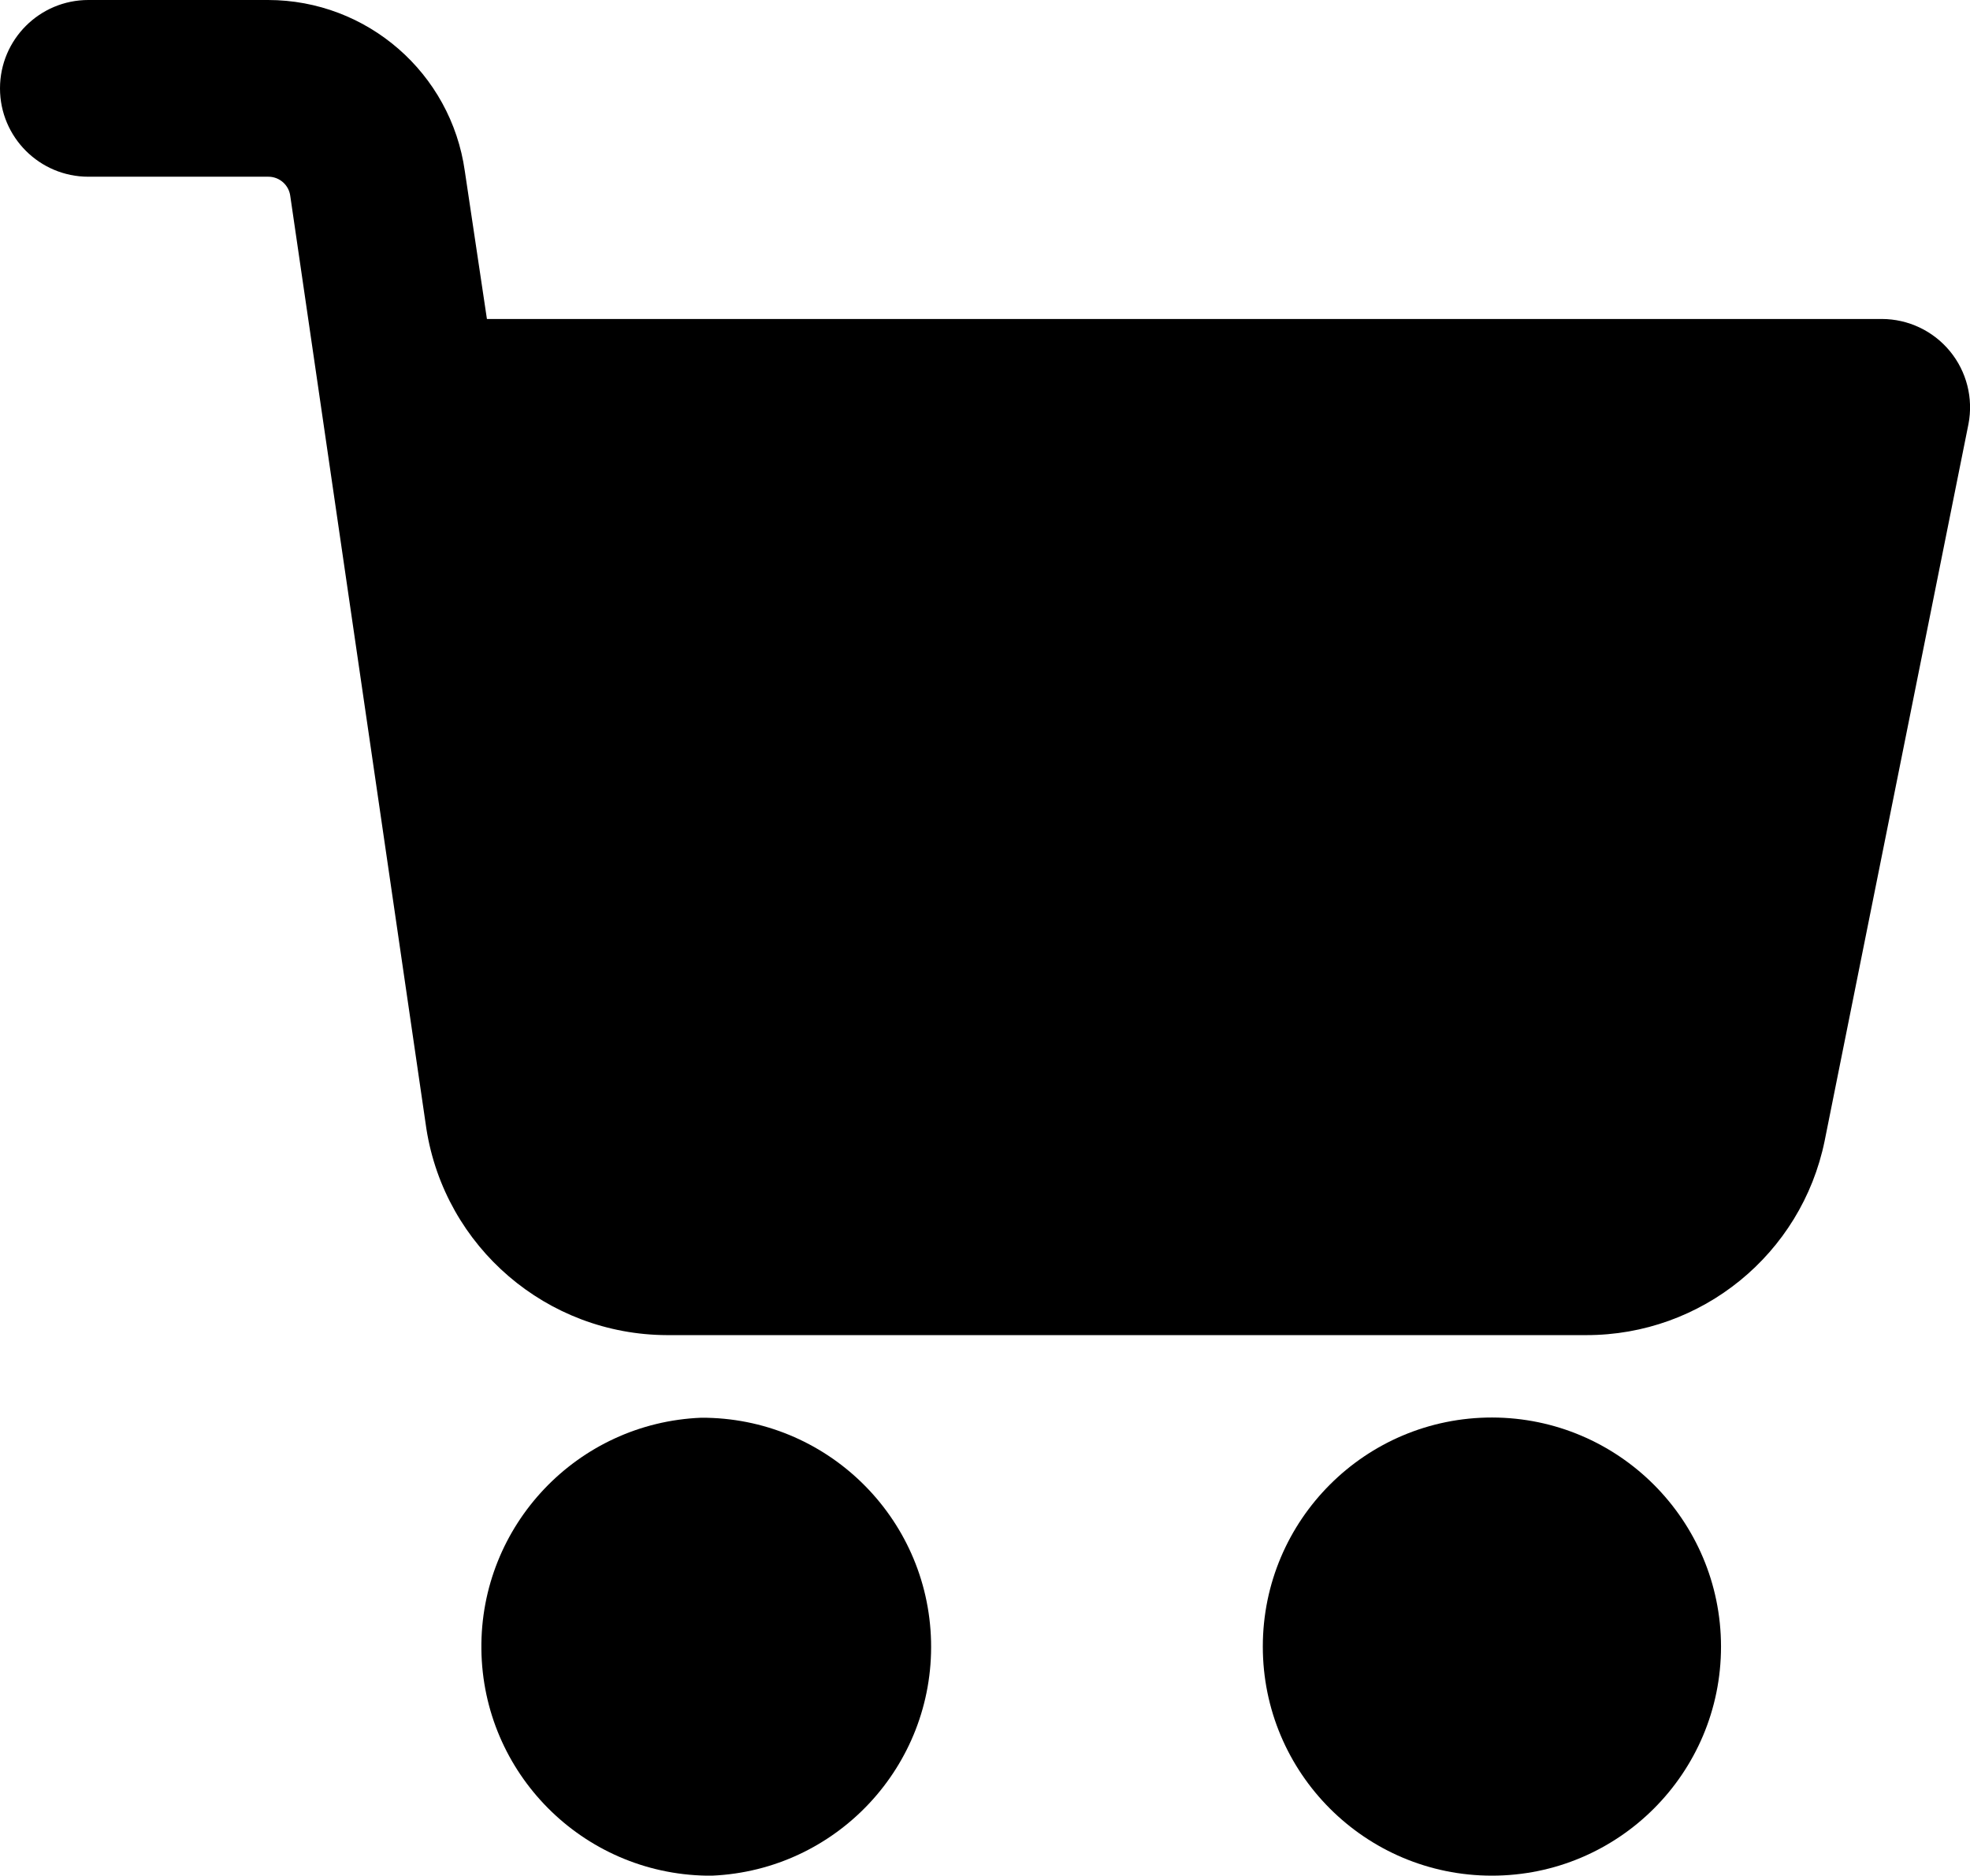
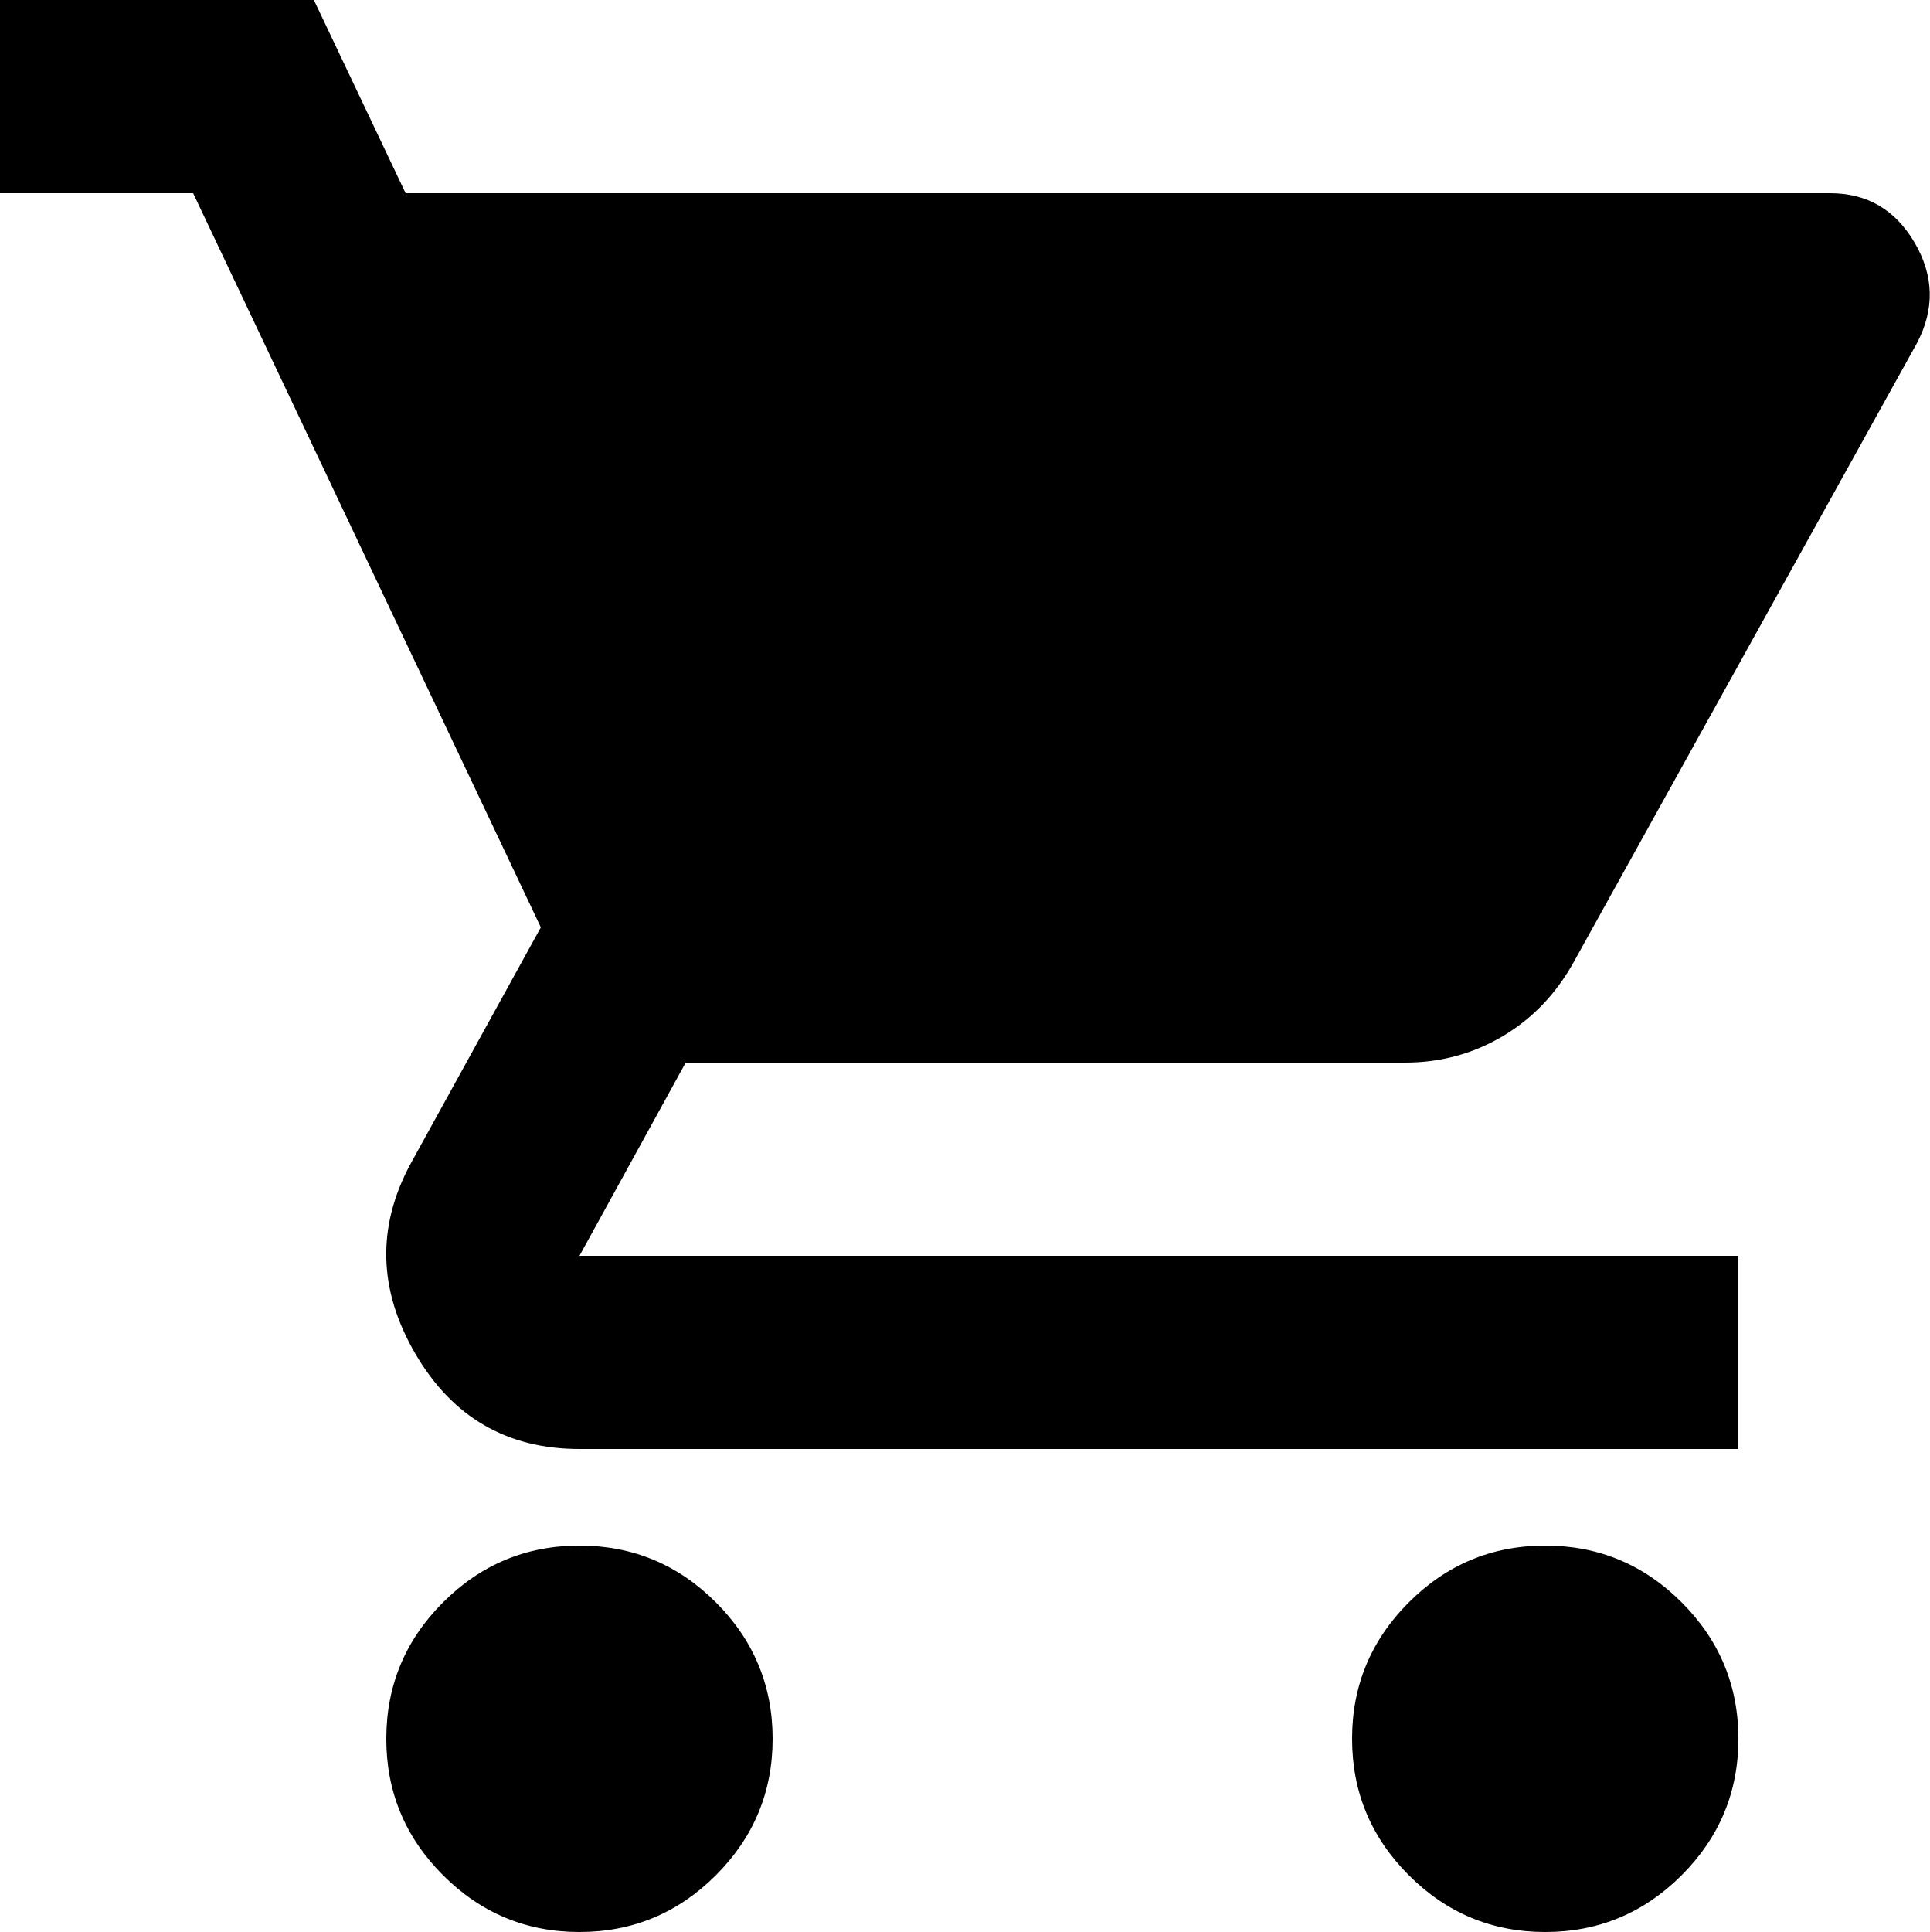
- <svg xmlns="http://www.w3.org/2000/svg" viewBox="5.41 7.56 89.17 84.91">
-   <path d="M72.95,71.73A10.37,10.37,0,1,0,83.31,82.1,10.38,10.38,0,0,0,72.95,71.73Z" />
-   <path d="M90.59,22H27.45l-1-6.69a9,9,0,0,0-8.91-7.75H9.41a4,4,0,1,0,0,8h8.14a1,1,0,0,1,1,.88l6.16,42.22A11.06,11.06,0,0,0,35.6,68H77.21A11,11,0,0,0,88,59.21l6.51-32.45A4,4,0,0,0,90.59,22Z" />
-   <path d="M37.15,71.74a10.37,10.37,0,0,0,.24,20.73h.25a10.37,10.37,0,0,0-.49-20.73Z" />
+ <svg xmlns="http://www.w3.org/2000/svg" viewBox="40 -880 799.26 800">
+   <path d="M280-80q-33 0-56.5-23.5T200-160q0-33 23.5-56.5T280-240q33 0 56.5 23.5T360-160q0 33-23.5 56.5T280-80Zm400 0q-33 0-56.5-23.5T600-160q0-33 23.5-56.5T680-240q33 0 56.5 23.5T760-160q0 33-23.5 56.5T680-80ZM208-800h590q23 0 35 20.5t1 41.5L692-482q-11 20-29.5 31T622-440H324l-44 80h480v80H280q-45 0-68-39.5t-2-78.5l54-98-144-304H40v-80h130l38 80Z" />
</svg>
